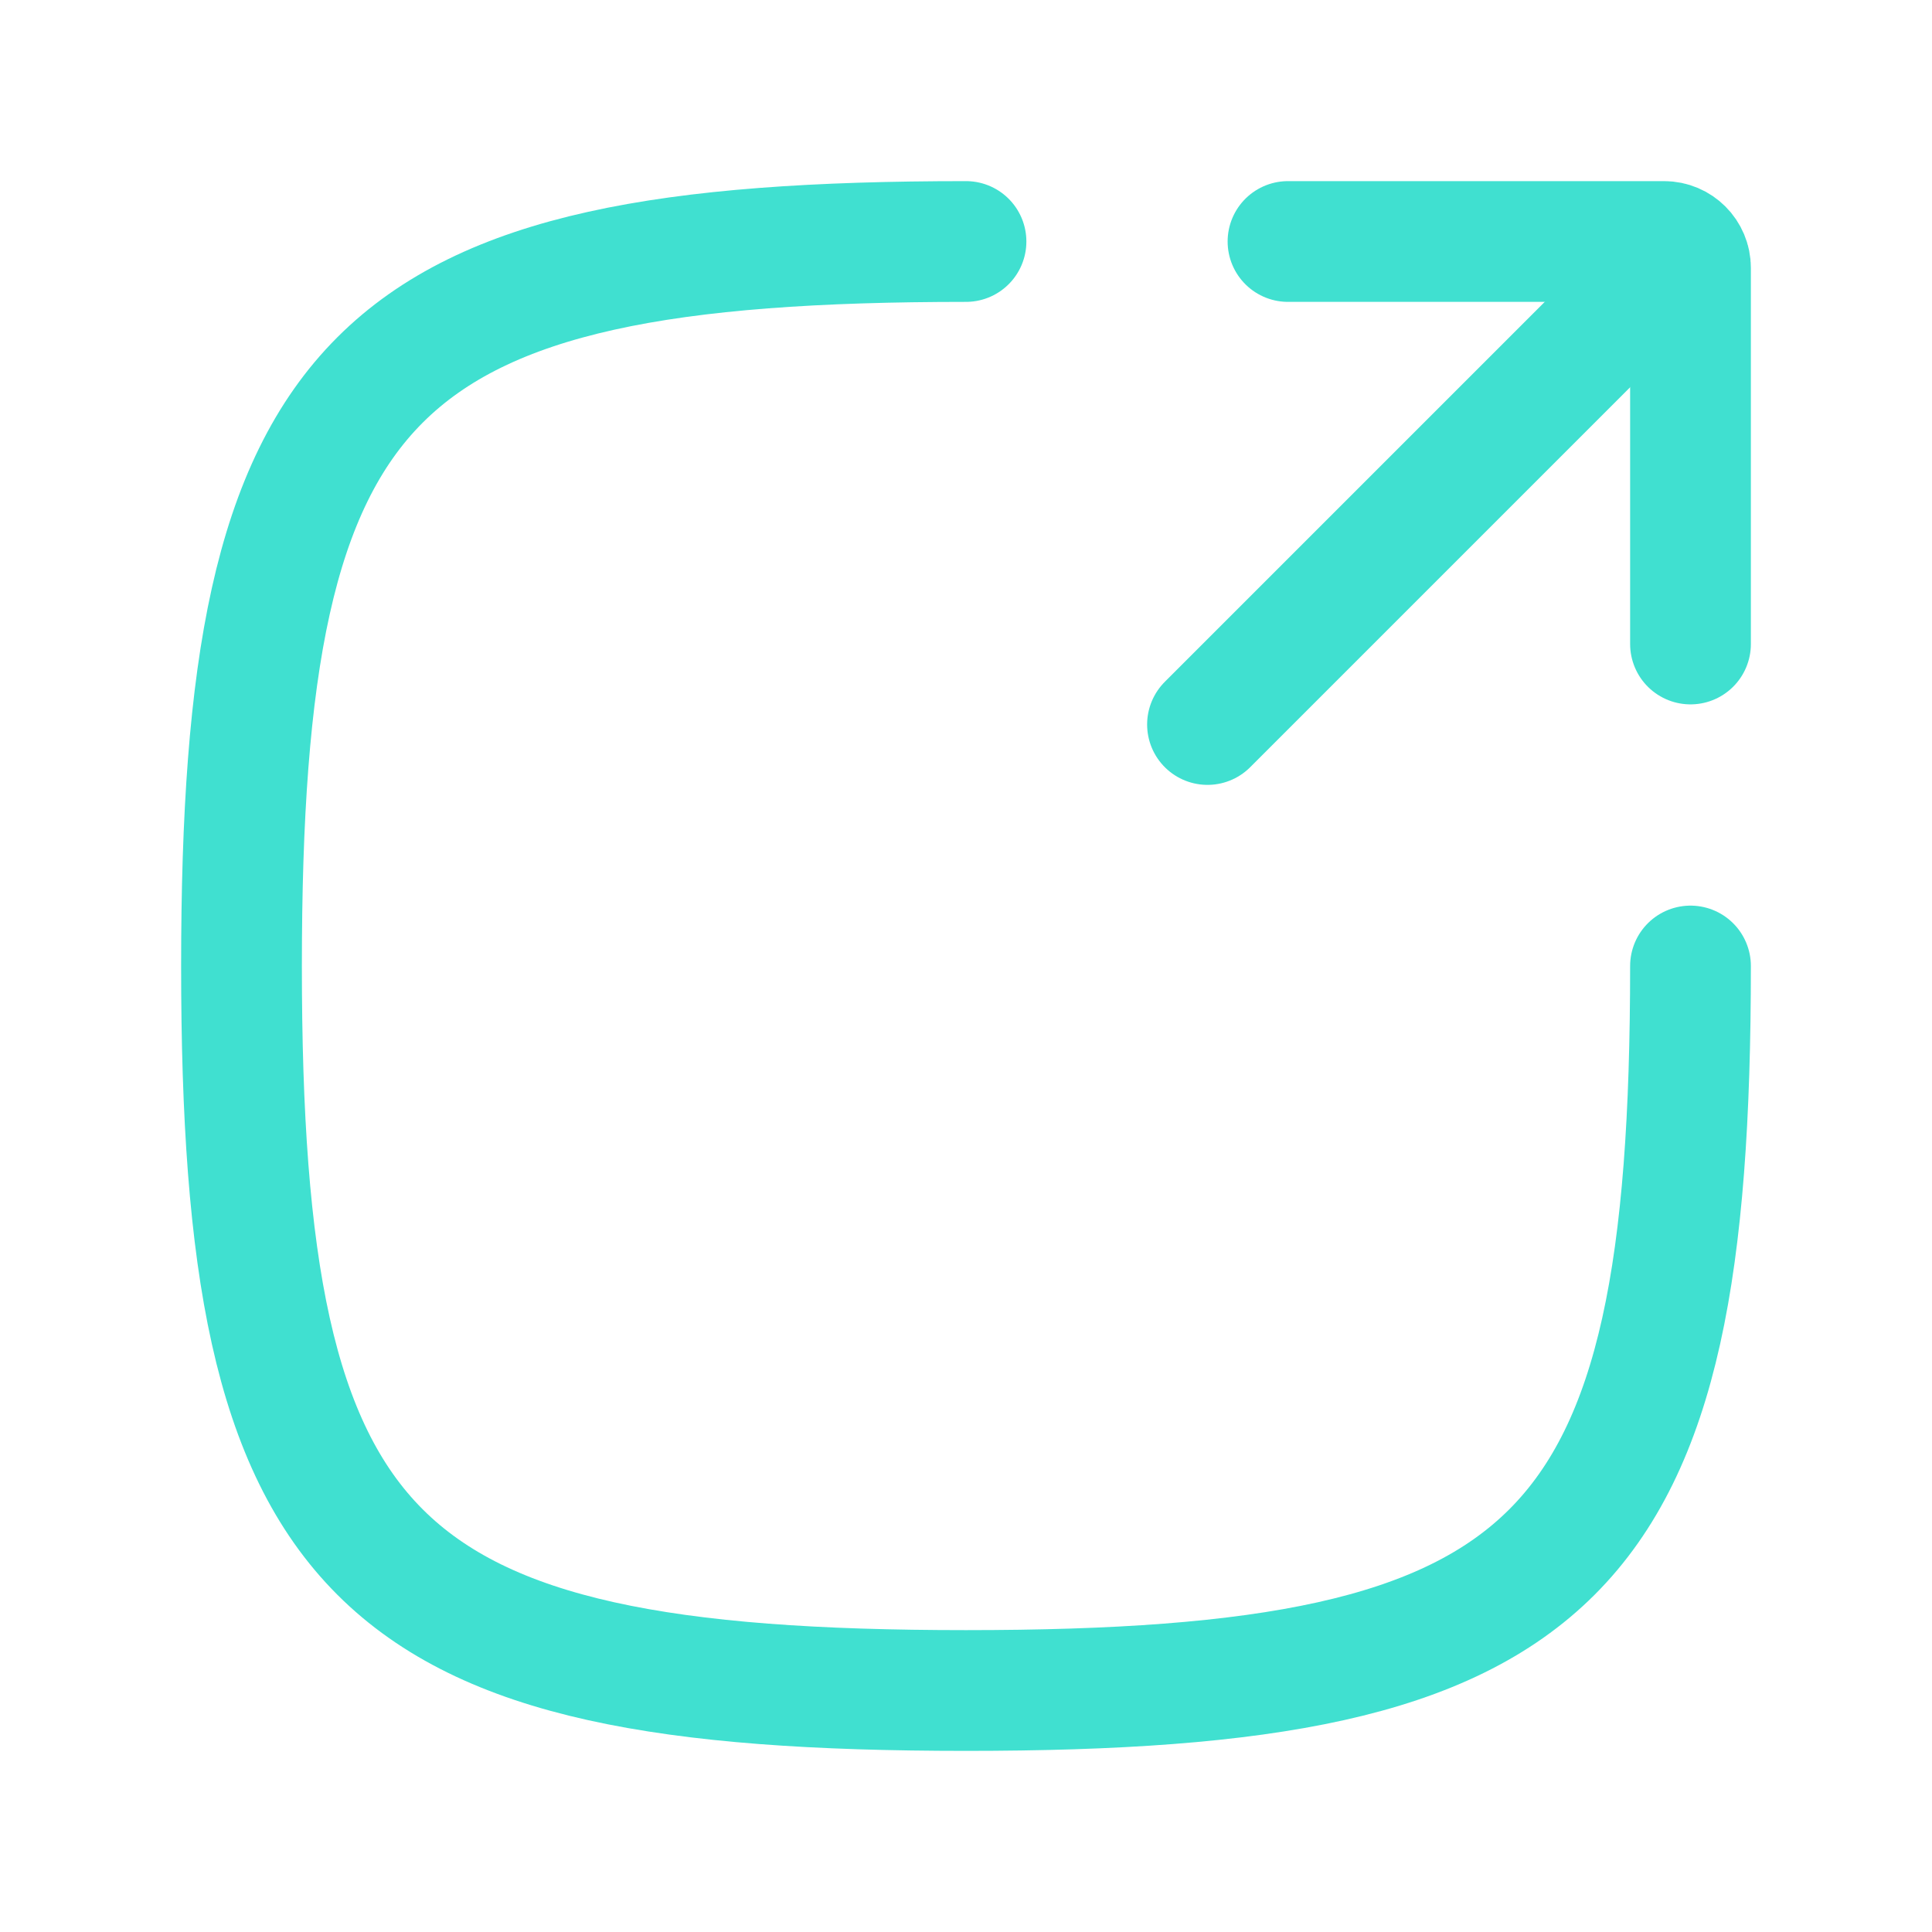
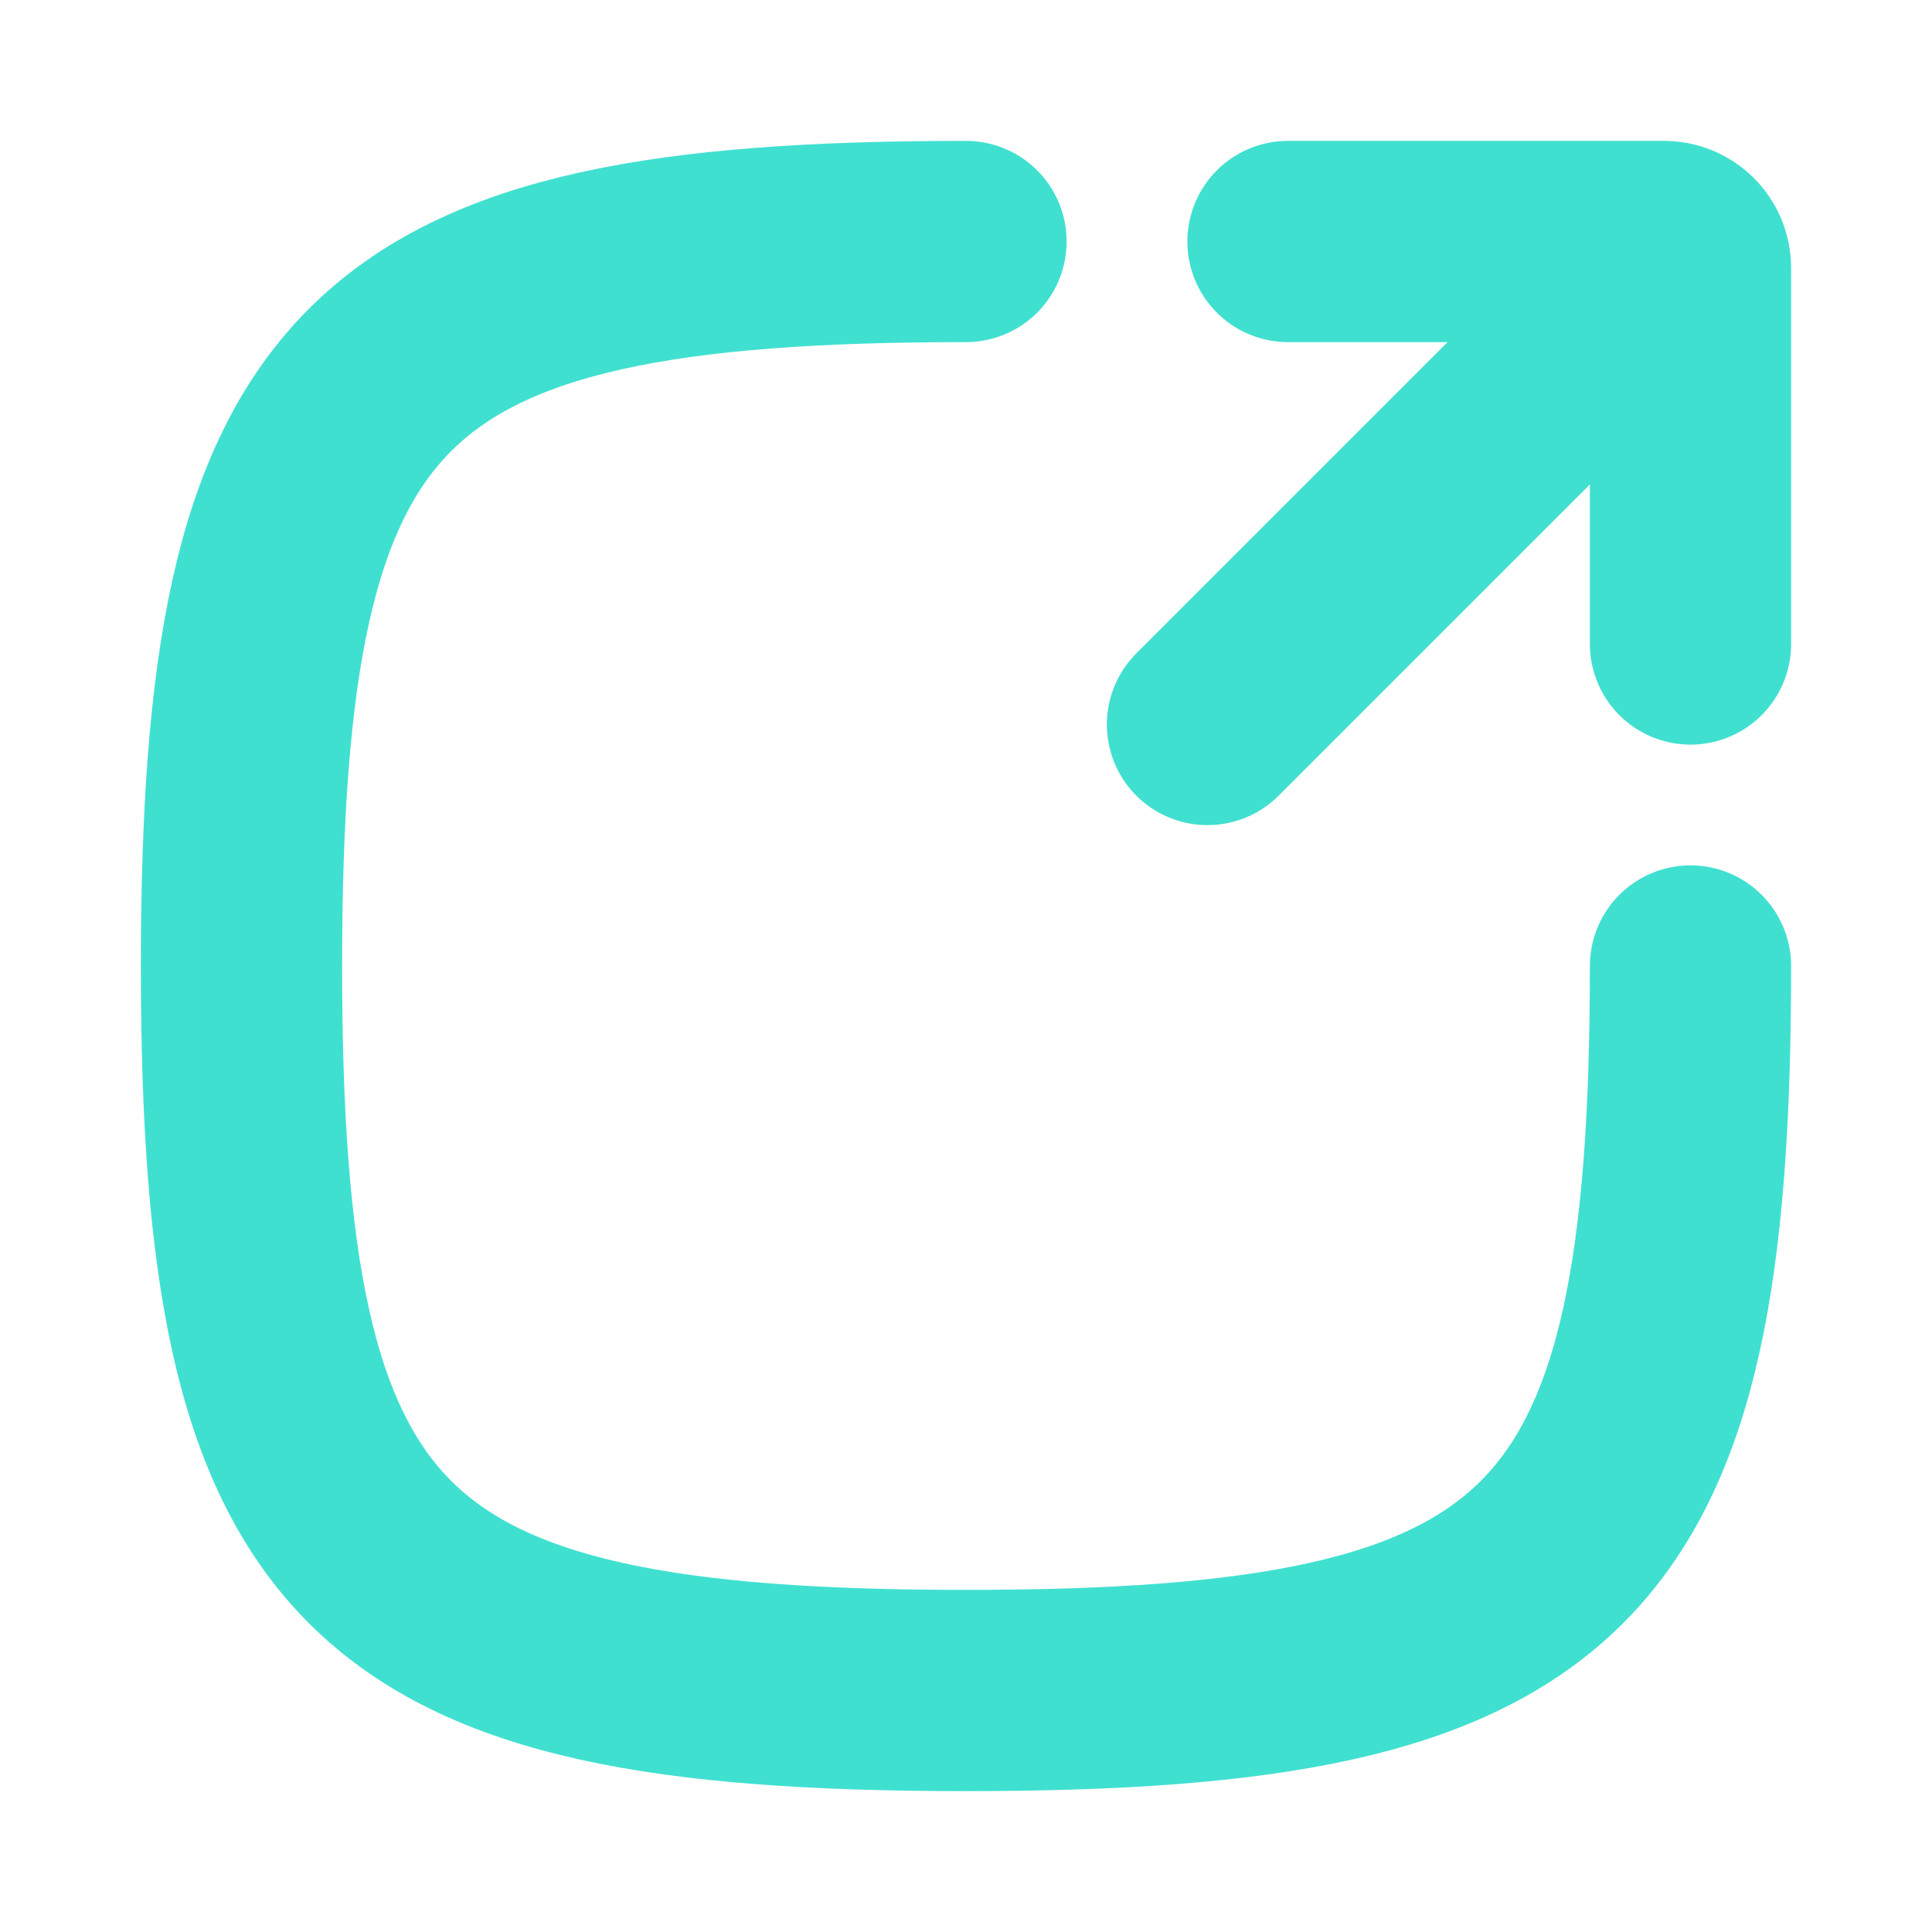
<svg xmlns="http://www.w3.org/2000/svg" width="25px" height="25px" viewBox="0 0 24 24" fill="none">
-   <path d="M12 3C4.588 3 3 4.588 3 12C3 19.412 4.588 21 12 21C19.412 21 21 19.412 21 12" stroke="turquoise" stroke-width="1.5" stroke-linecap="round" />
-   <path d="M20.5 3.5L15 9" stroke="turquoise" stroke-width="1.5" stroke-linecap="round" stroke-linejoin="round" />
-   <path d="M16 3H20.672C20.853 3 21 3.147 21 3.328V8" stroke="turquoise" stroke-width="1.5" stroke-linecap="round" stroke-linejoin="round" />
+   <path d="M12 3C4.588 3 3 4.588 3 12C3 19.412 4.588 21 12 21C19.412 21 21 19.412 21 12" stroke="turquoise" stroke-width="2.5" stroke-linecap="round" />
+   <path d="M20.5 3.5L15 9" stroke="turquoise" stroke-width="2.5" stroke-linecap="round" stroke-linejoin="round" />
+   <path d="M16 3H20.672C20.853 3 21 3.147 21 3.328V8" stroke="turquoise" stroke-width="2.5" stroke-linecap="round" stroke-linejoin="round" />
</svg>
